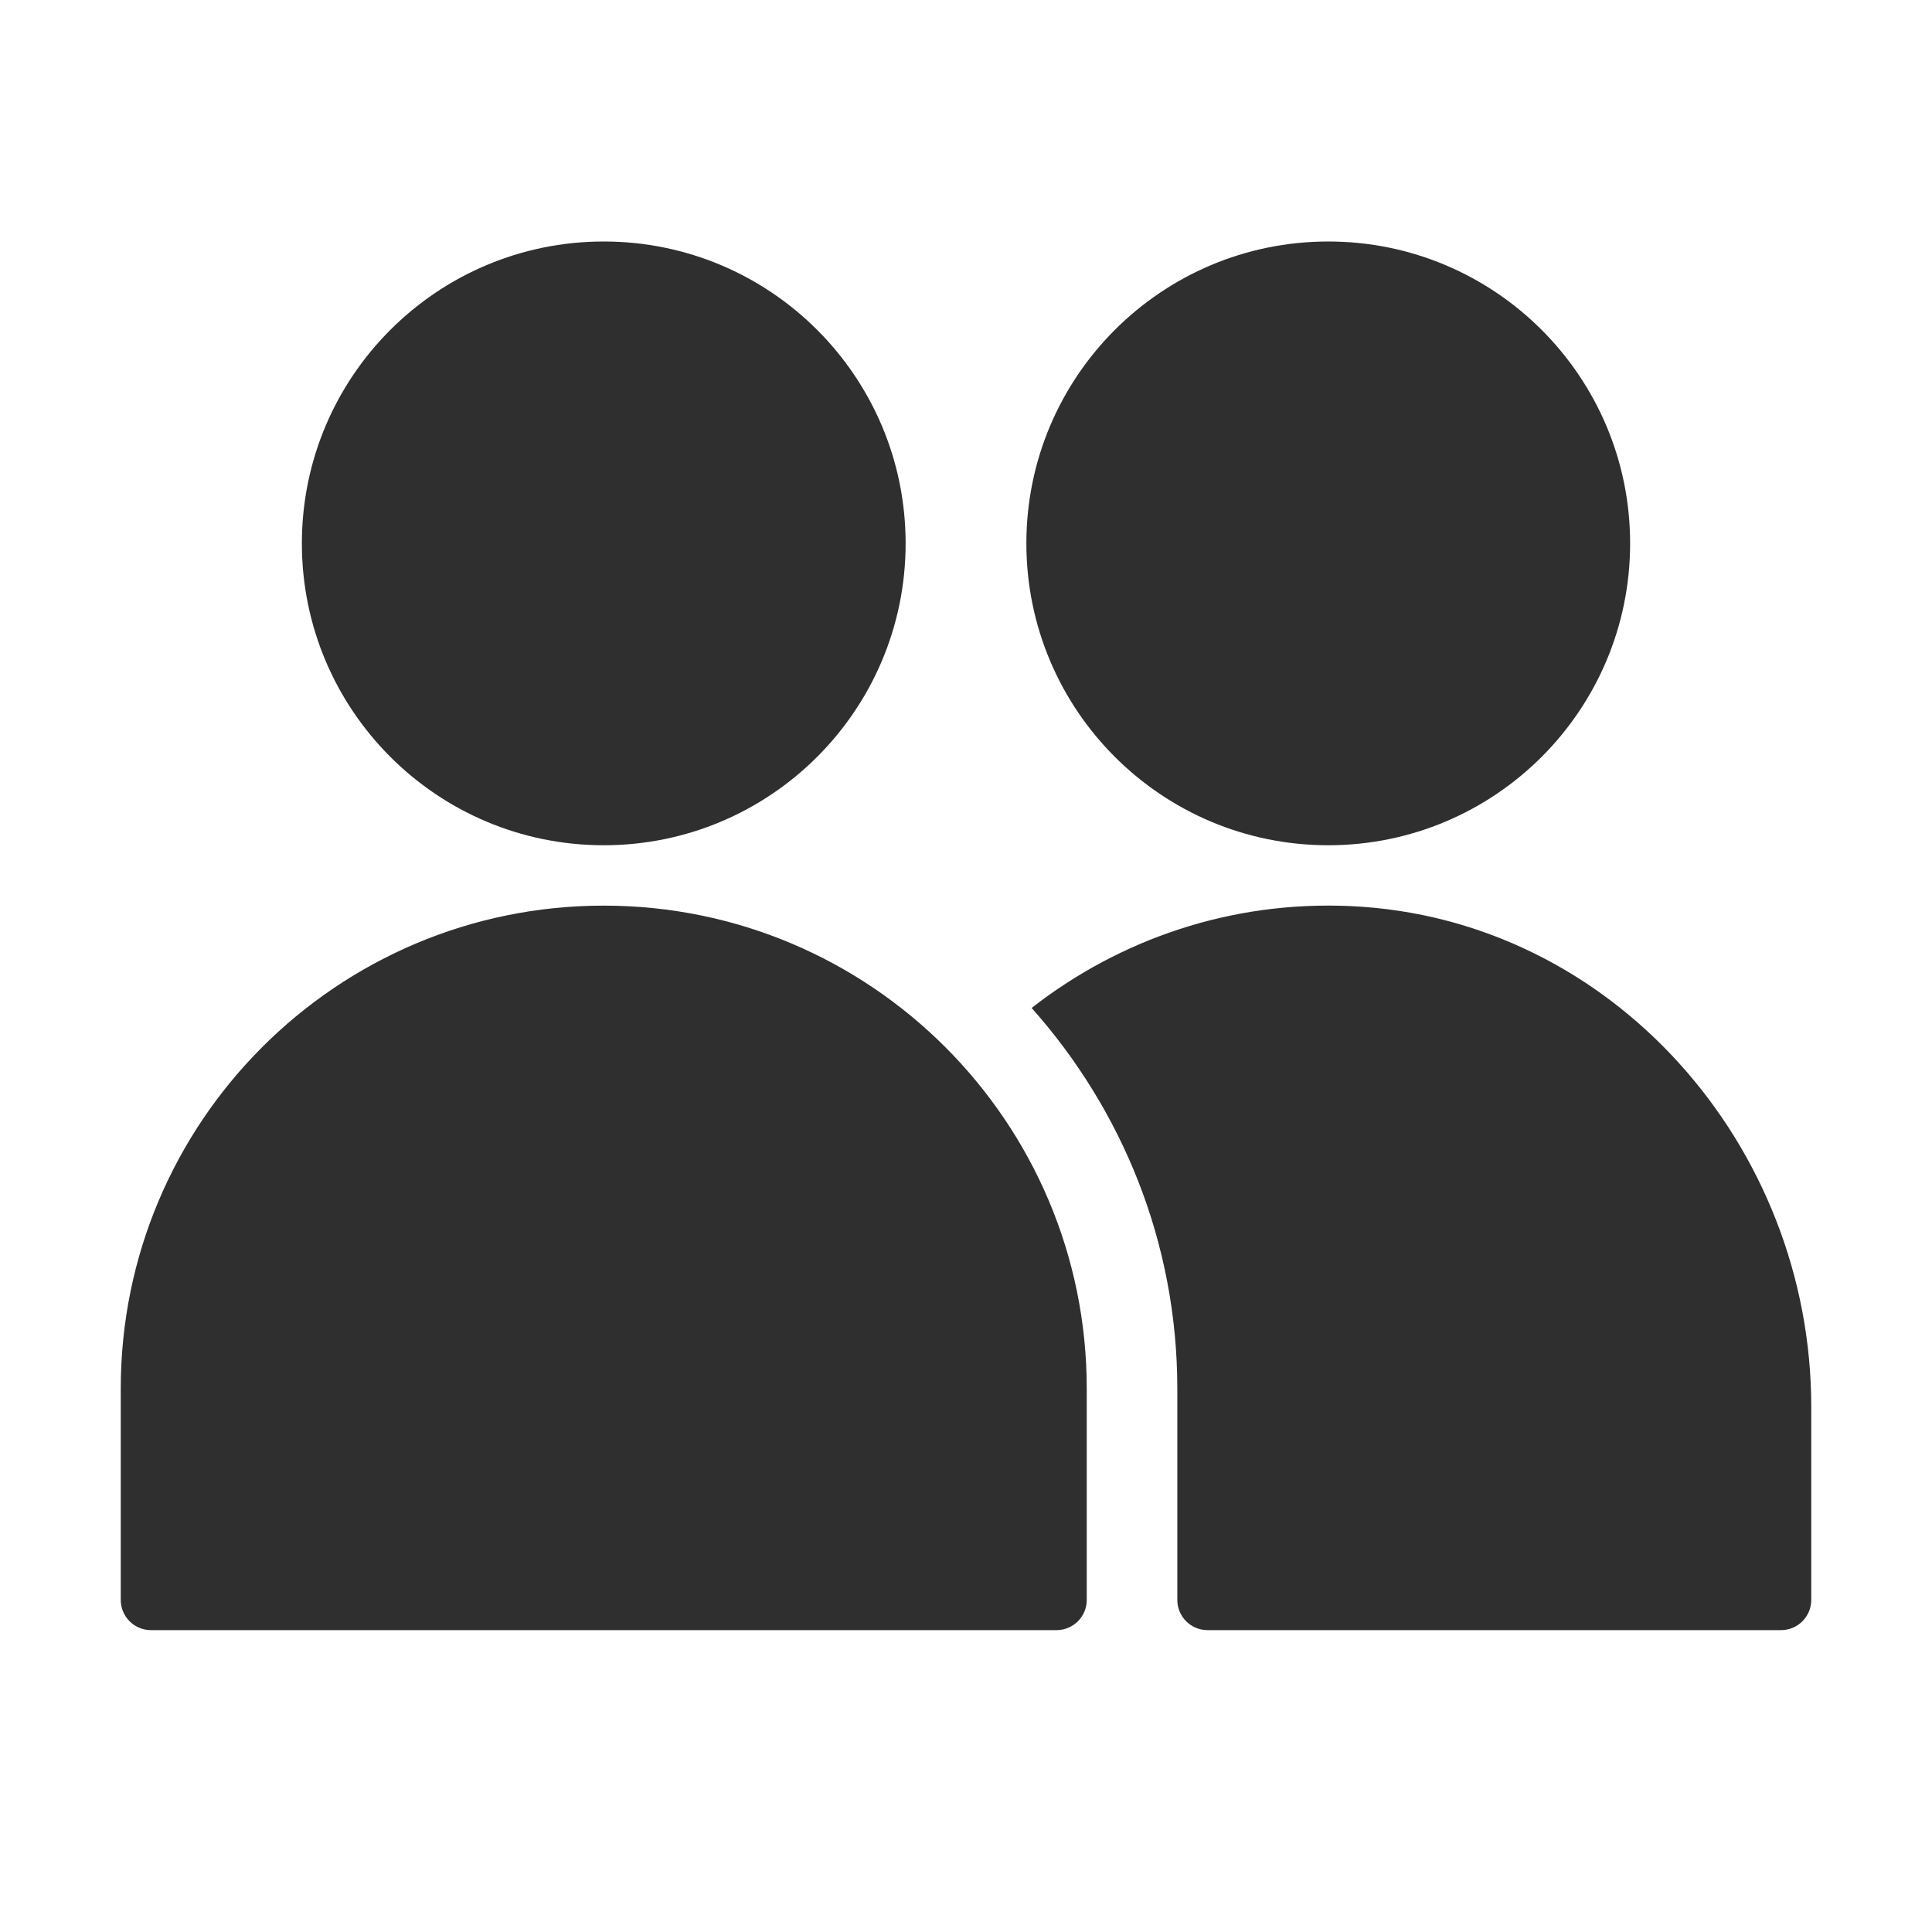
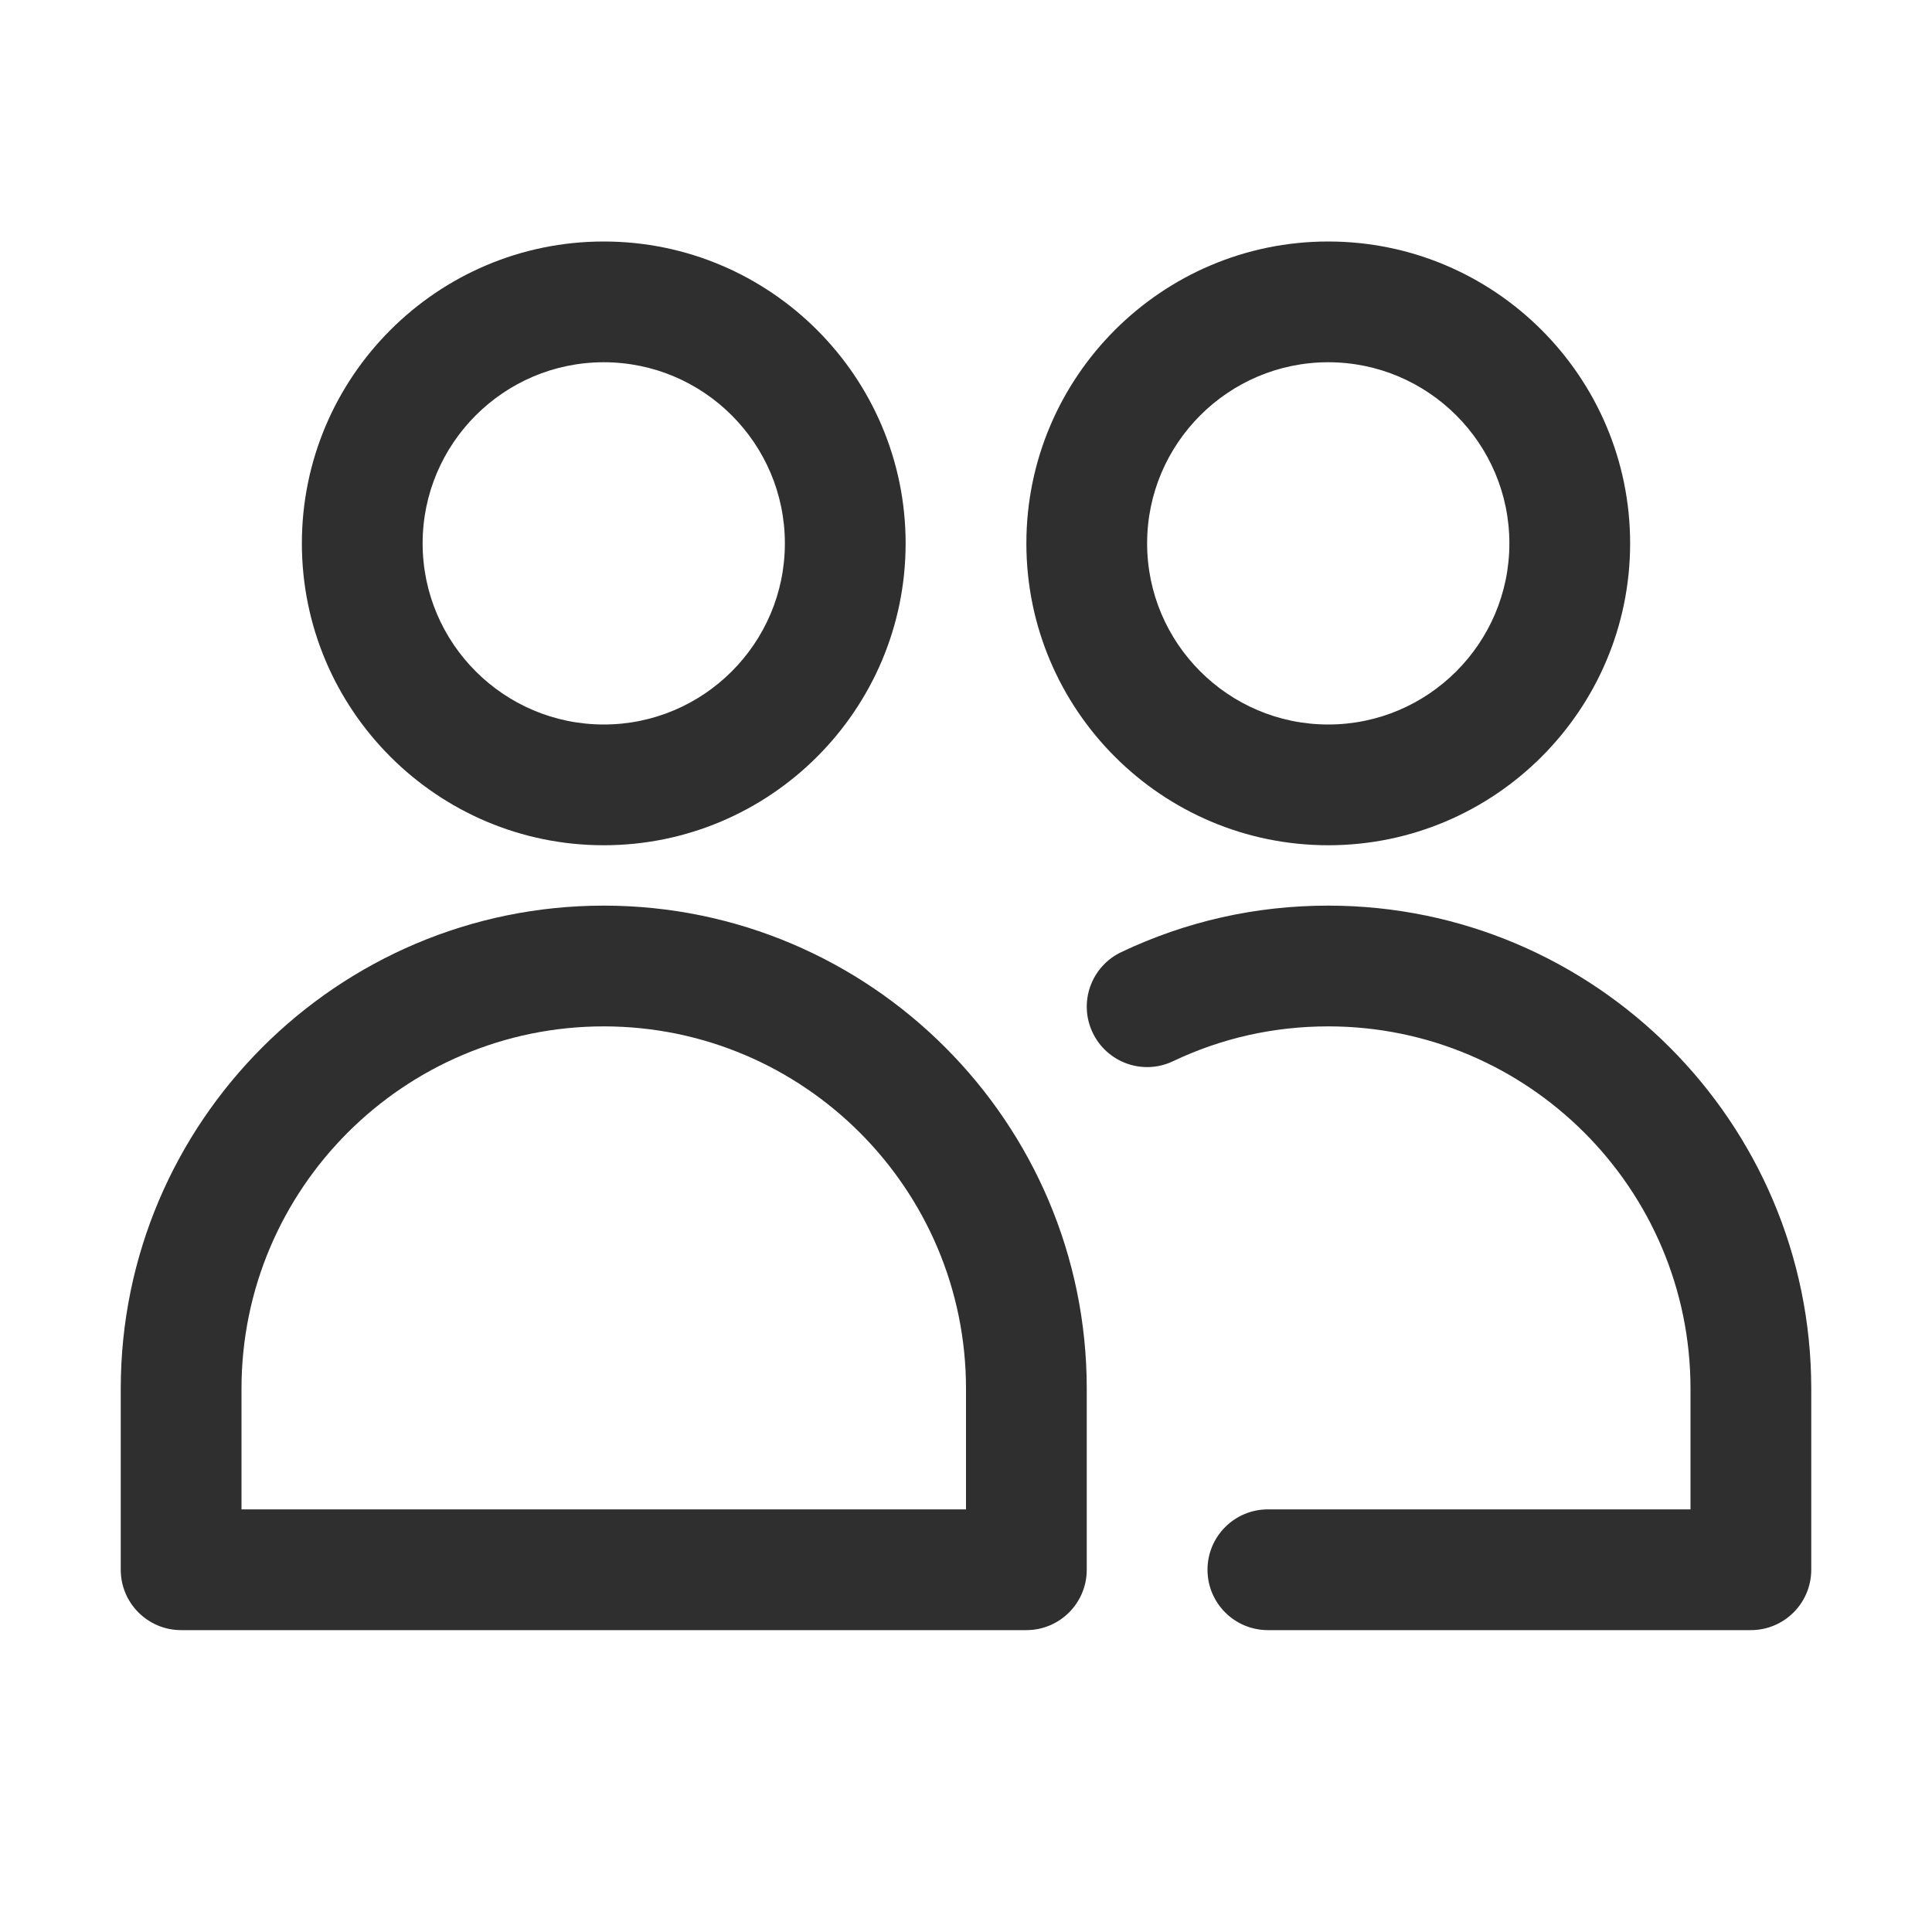
- <svg xmlns="http://www.w3.org/2000/svg" fill="#2F2F2F" id="Glyph" enable-background="new 0 0 32 32" height="512" viewBox="0 0 32 32" width="512">
-   <path d="m17 9c0-2.761 2.239-5 5-5s5 2.239 5 5-2.239 5-5 5-5-2.239-5-5z" />
-   <path d="m10 14c-2.761 0-5-2.239-5-5s2.239-5 5-5 5 2.239 5 5-2.239 5-5 5z" />
-   <path d="m30 23.298v3.202c0 .276-.224.5-.5.5h-9.5c-.276 0-.5-.224-.5-.5v-3.5c0-2.42-.917-4.625-2.413-6.305 1.448-1.13 3.289-1.779 5.288-1.687 4.32.2 7.625 3.965 7.625 8.29z" />
-   <path d="m18 23v3.5c0 .276-.224.5-.5.5h-15c-.276 0-.5-.224-.5-.5v-3.5c0-4.418 3.582-8 8-8s8 3.582 8 8z" />
+ <svg xmlns="http://www.w3.org/2000/svg" fill="#2F2F2F" id="Line" enable-background="new 0 0 32 32" height="32" viewBox="0 0 32 32" width="32">
+   <path d="m5 9c0 2.757 2.243 5 5 5s5-2.243 5-5-2.243-5-5-5-5 2.243-5 5zm8 0c0 1.654-1.346 3-3 3s-3-1.346-3-3 1.346-3 3-3 3 1.346 3 3z" />
+   <path d="m10 15c-4.411 0-8 3.589-8 8v3c0 .552.448 1 1 1h14c.552 0 1-.448 1-1v-3c0-4.411-3.589-8-8-8zm6 10h-12v-2c0-3.309 2.691-6 6-6s6 2.691 6 6z" />
+   <path d="m17 9c0 2.757 2.243 5 5 5s5-2.243 5-5-2.243-5-5-5-5 2.243-5 5zm8 0c0 1.654-1.346 3-3 3s-3-1.346-3-3 1.346-3 3-3 3 1.346 3 3z" />
+   <path d="m30 23v3c0 .552-.448 1-1 1h-8c-.552 0-1-.448-1-1s.448-1 1-1h7v-2c0-3.309-2.691-6-6-6-.9 0-1.765.194-2.571.577-.498.238-1.095.025-1.332-.475-.237-.499-.024-1.095.475-1.332 1.076-.511 2.229-.77 3.428-.77 4.411 0 8 3.589 8 8z" />
</svg>
